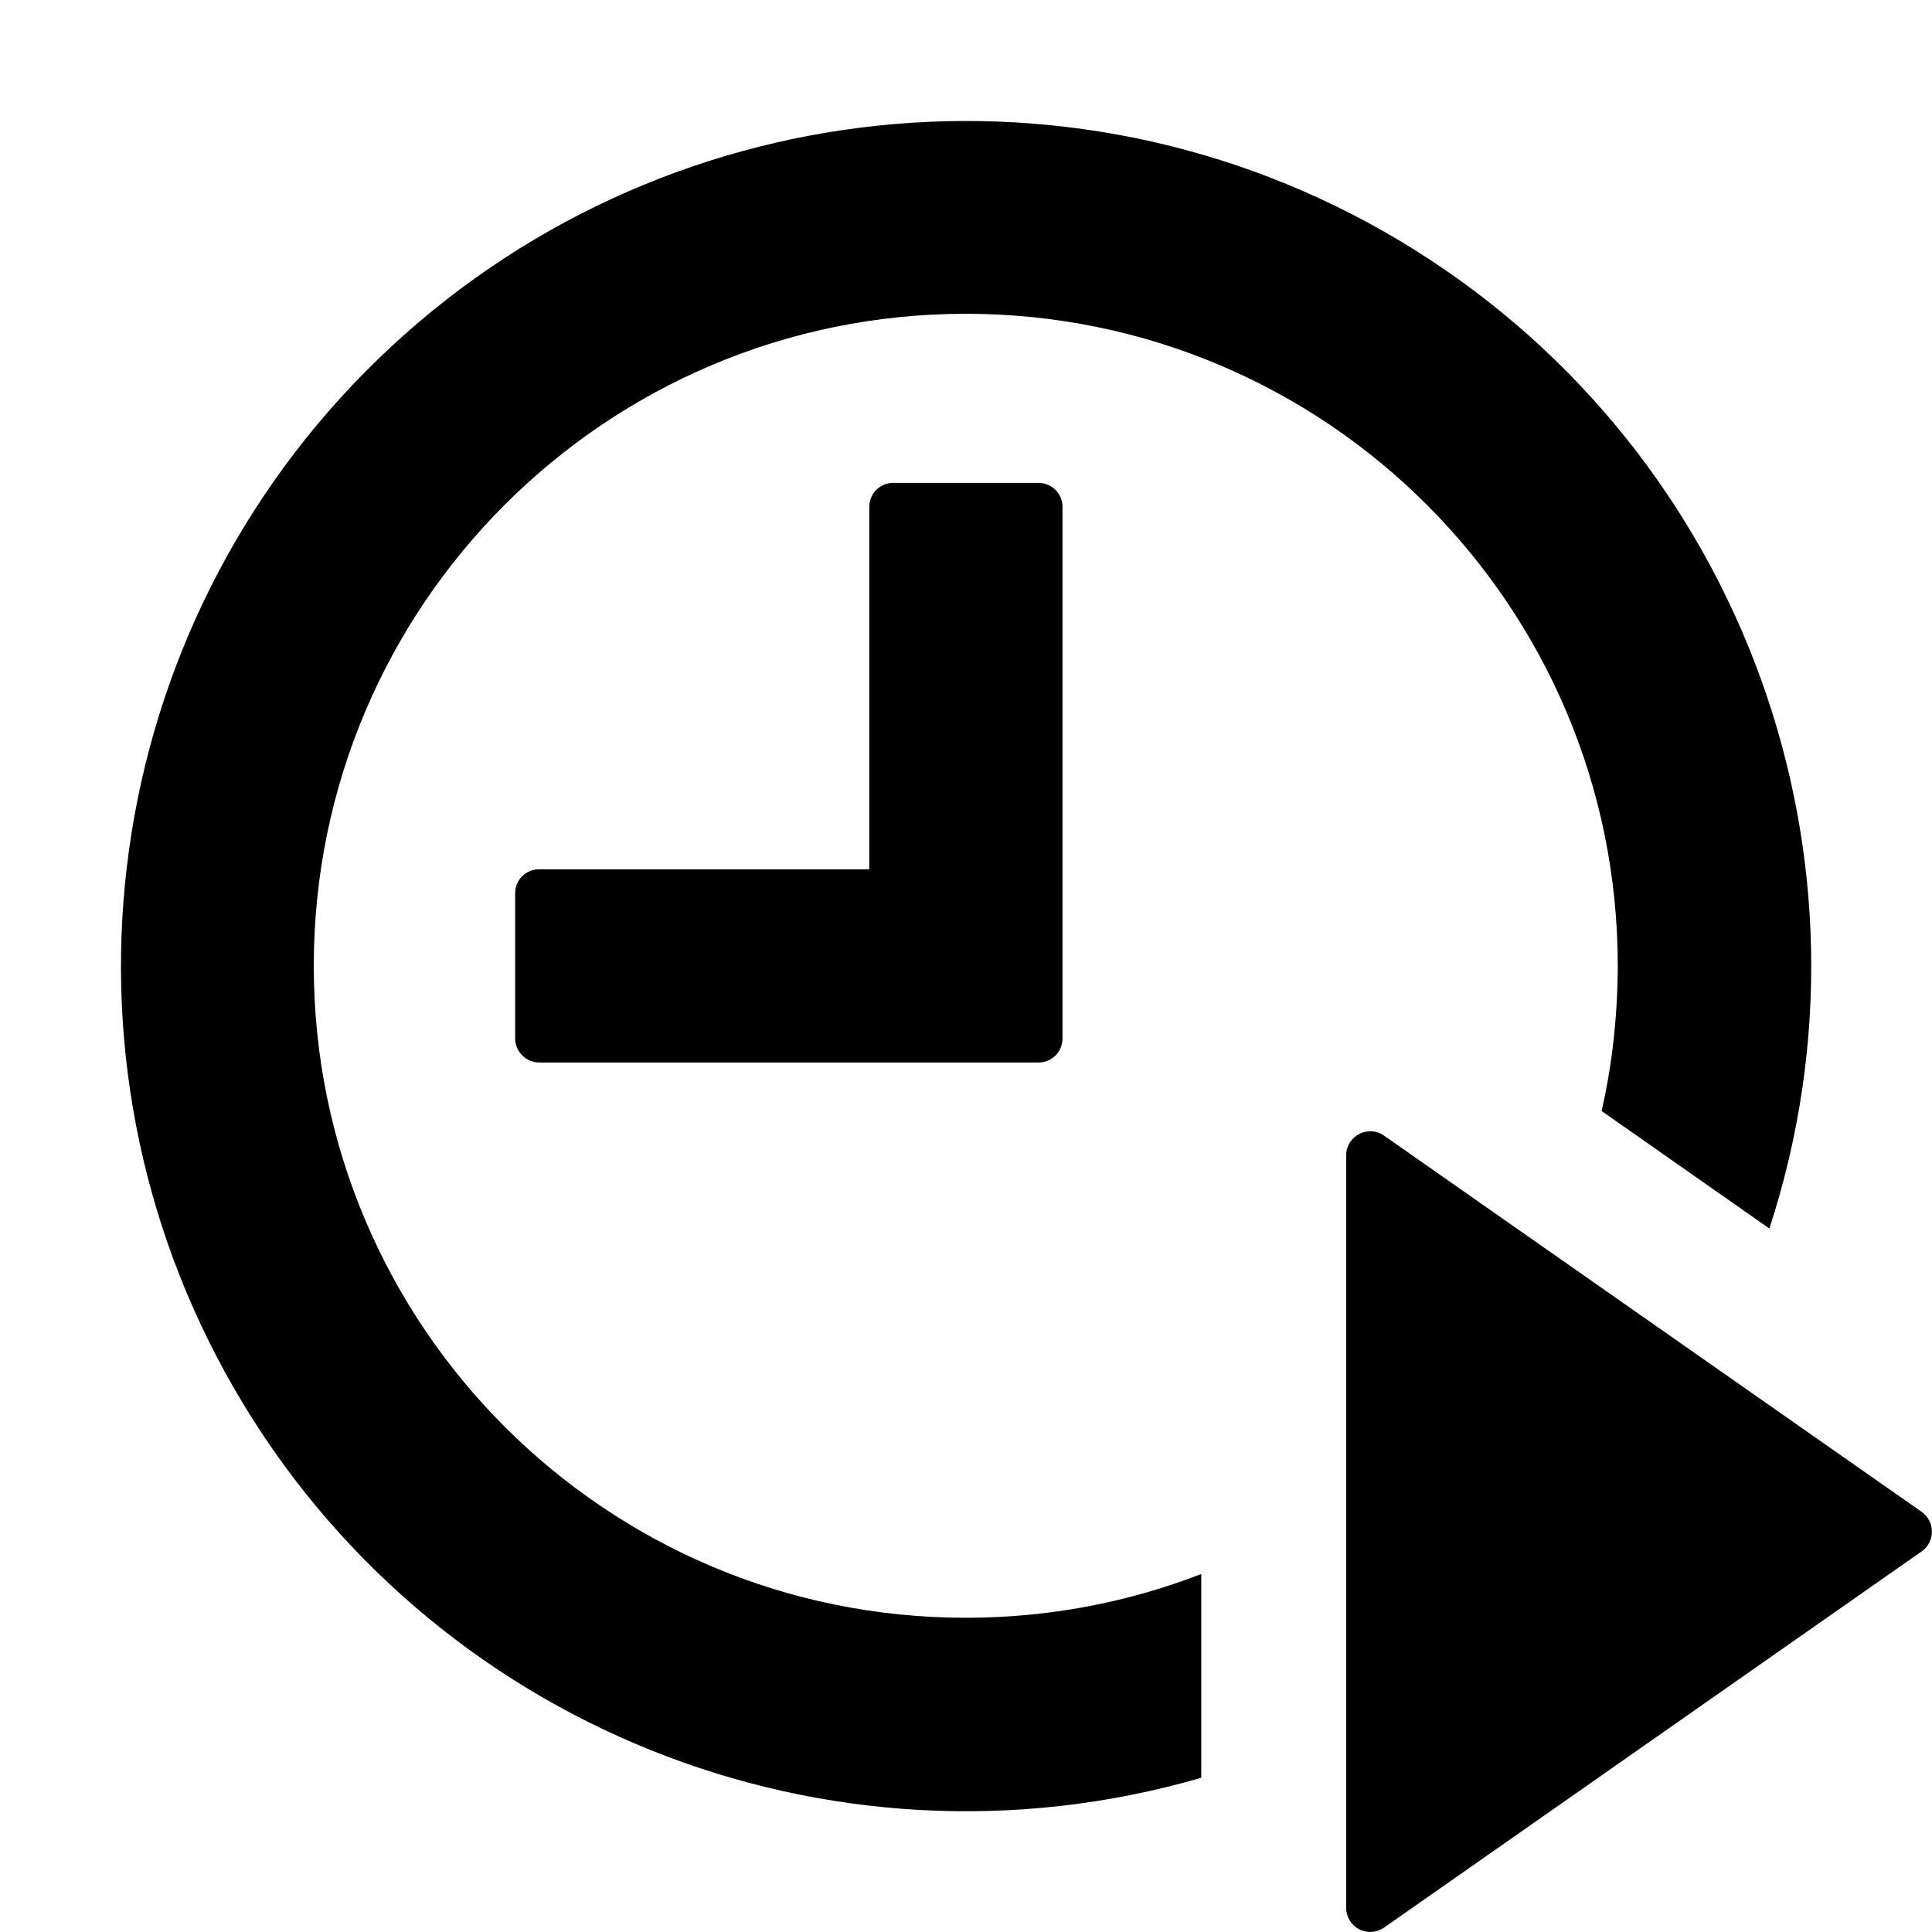
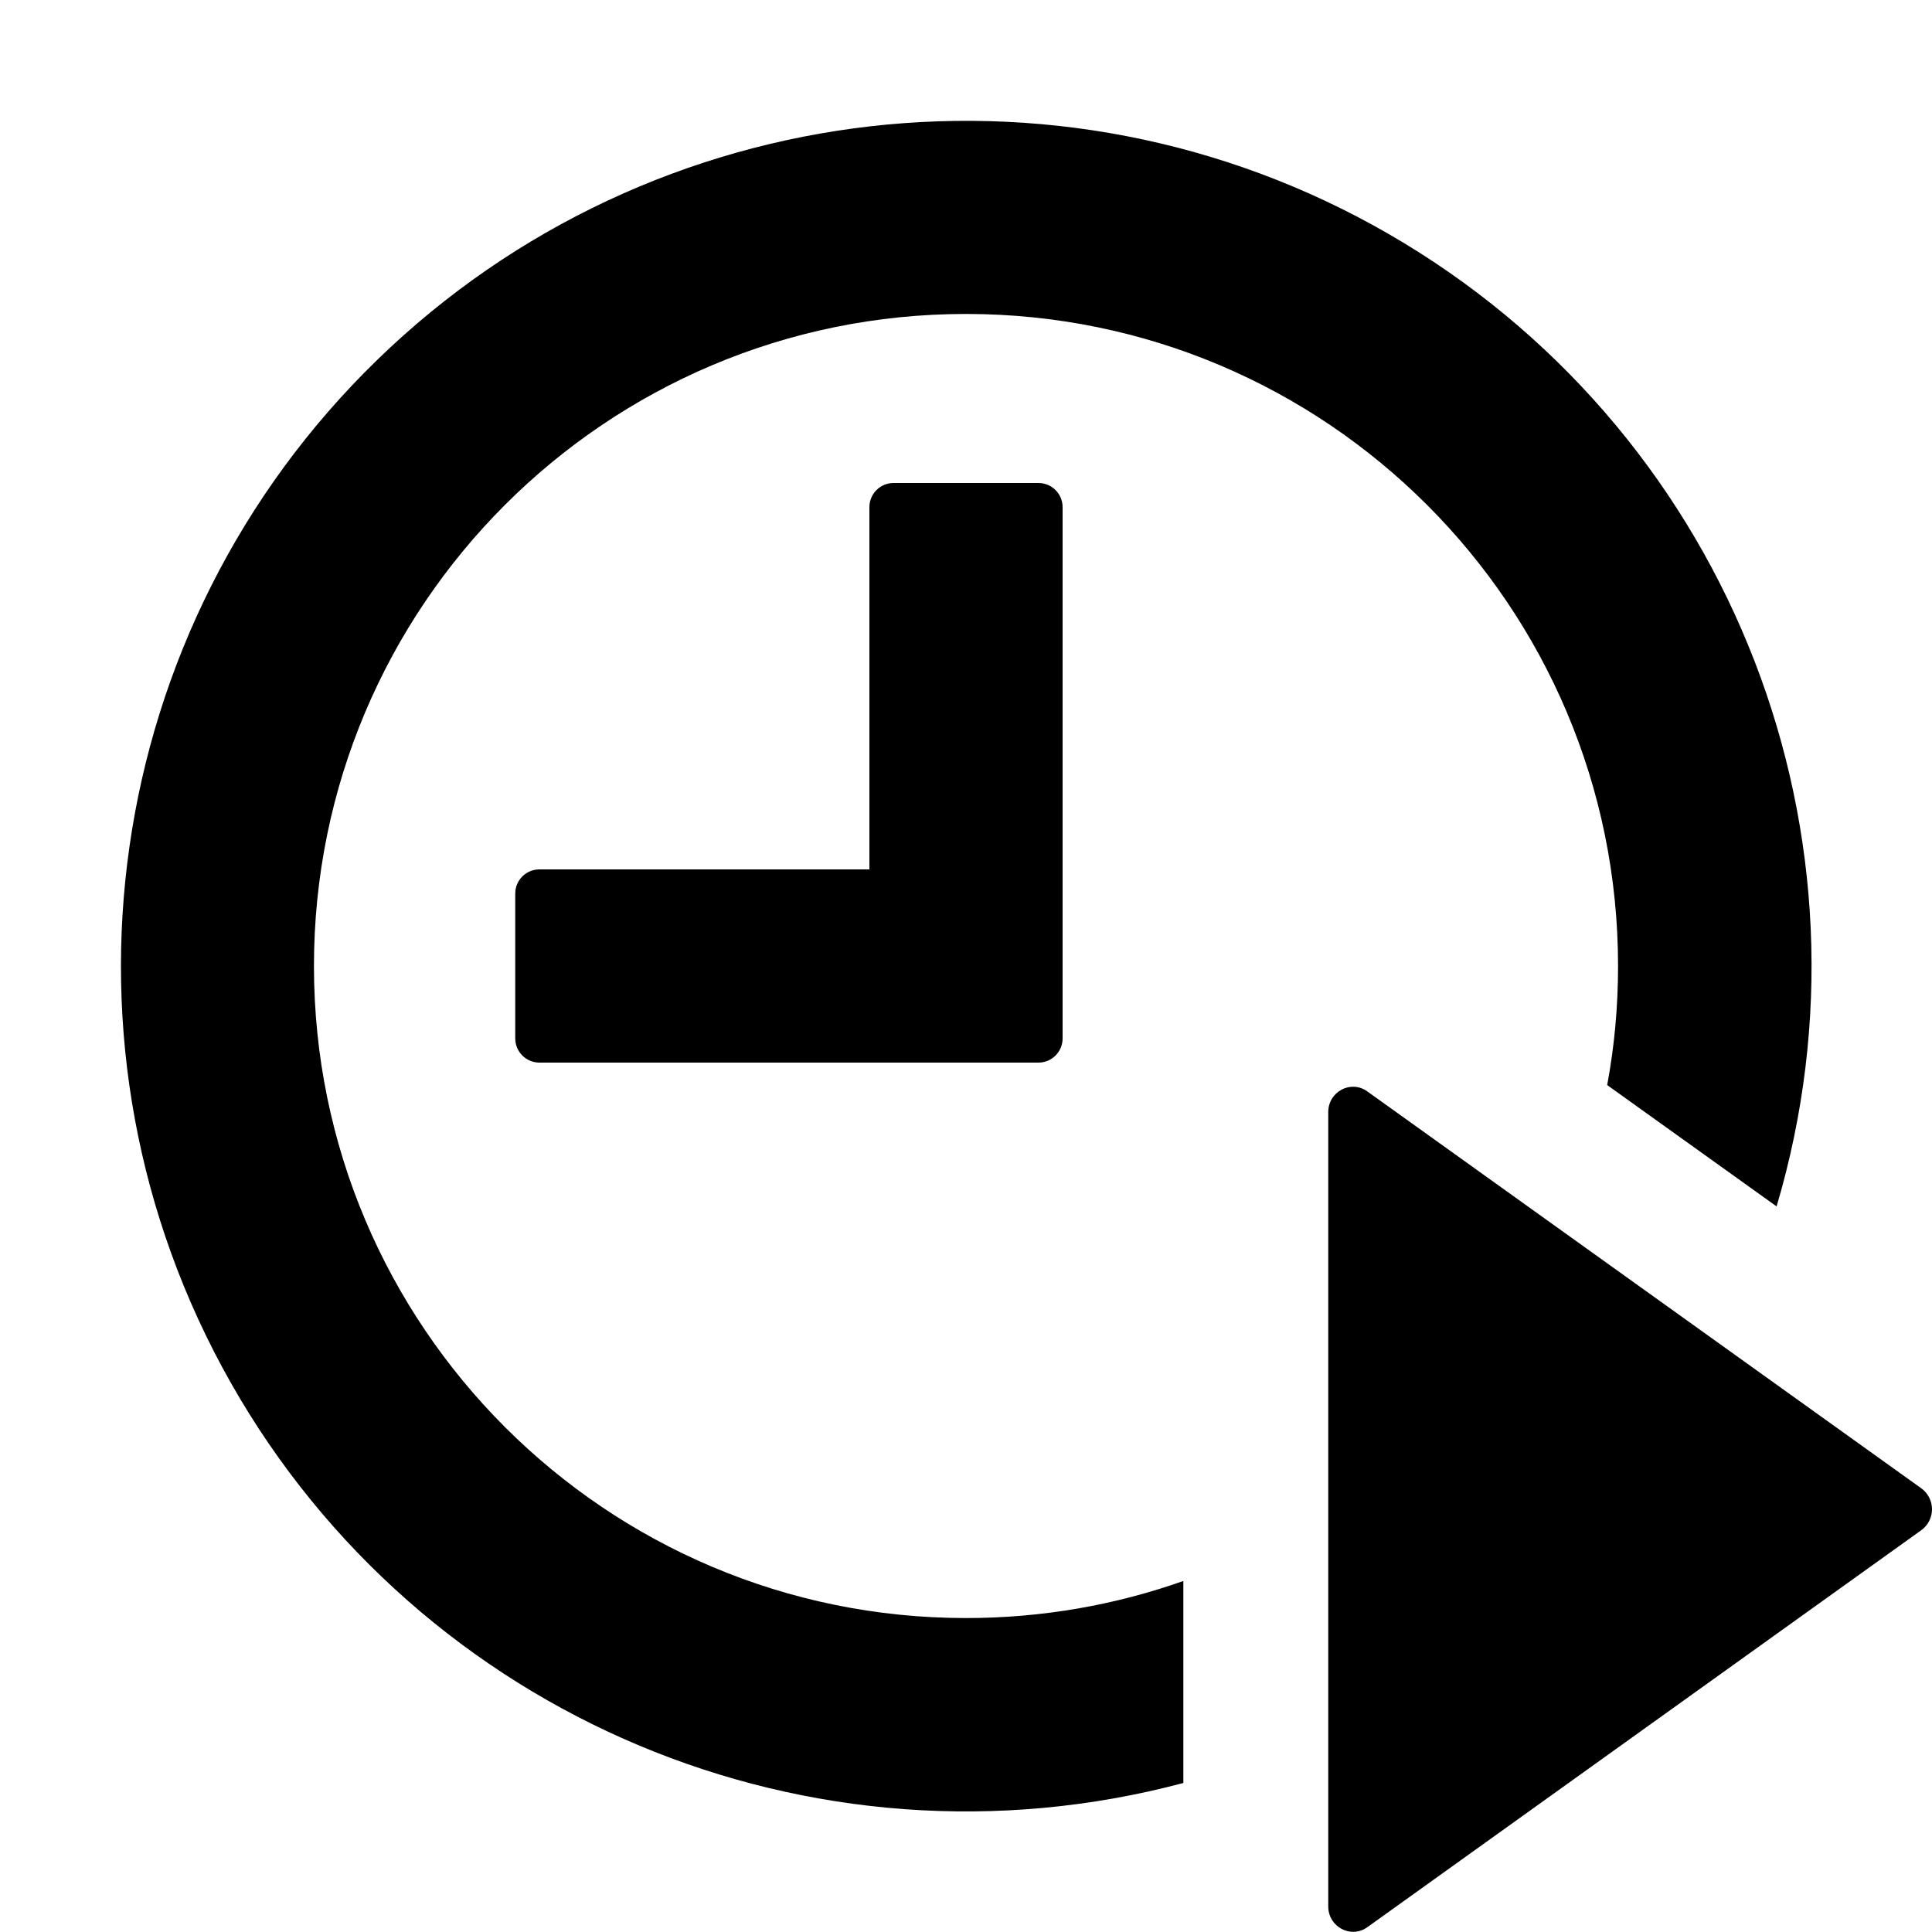
- <svg width="17" height="17" viewBox="0 0 17 17">
-   <g>
-     <path d="M8.499 14.235c.73 0 1.429-.136 2.071-.385v1.793a7.436 7.436 0 1 1 4.999-4.833l-1.476-1.034q.14-.617.142-1.277A5.737 5.737 0 1 0 8.5 14.235" />
-     <path d="M9.136 9.349a.21.21 0 0 0 .213-.213V4.462a.21.21 0 0 0-.213-.213H7.861a.21.21 0 0 0-.212.213v3.187H4.745a.21.21 0 0 0-.212.212v1.275c0 .117.095.213.212.213zM11.845 10.167c0-.172.194-.273.334-.174l4.73 3.31c.12.085.12.264 0 .348l-4.73 3.31a.212.212 0 0 1-.334-.174z" />
-   </g>
+ <svg width="16" height="16" viewBox="0 0 16 16">
+   <path d="M8 13.4c.631 0 1.237-.108 1.8-.307v1.673a7 7 0 1 1 4.913-4.775L13.31 8.986q.09-.481.09-.986A5.4 5.4 0 1 0 8 13.4m.6-4.6a.2.2 0 0 0 .2-.2V4.2a.2.2 0 0 0-.2-.2H7.4a.2.2 0 0 0-.2.2v3H4.467a.2.2 0 0 0-.2.2v1.2c0 .11.09.2.2.2zm2.724.239C11.188 8.94 11 9.04 11 9.21v6.578c0 .17.188.27.324.172l4.588-3.288a.214.214 0 0 0 0-.346z" />
</svg>
